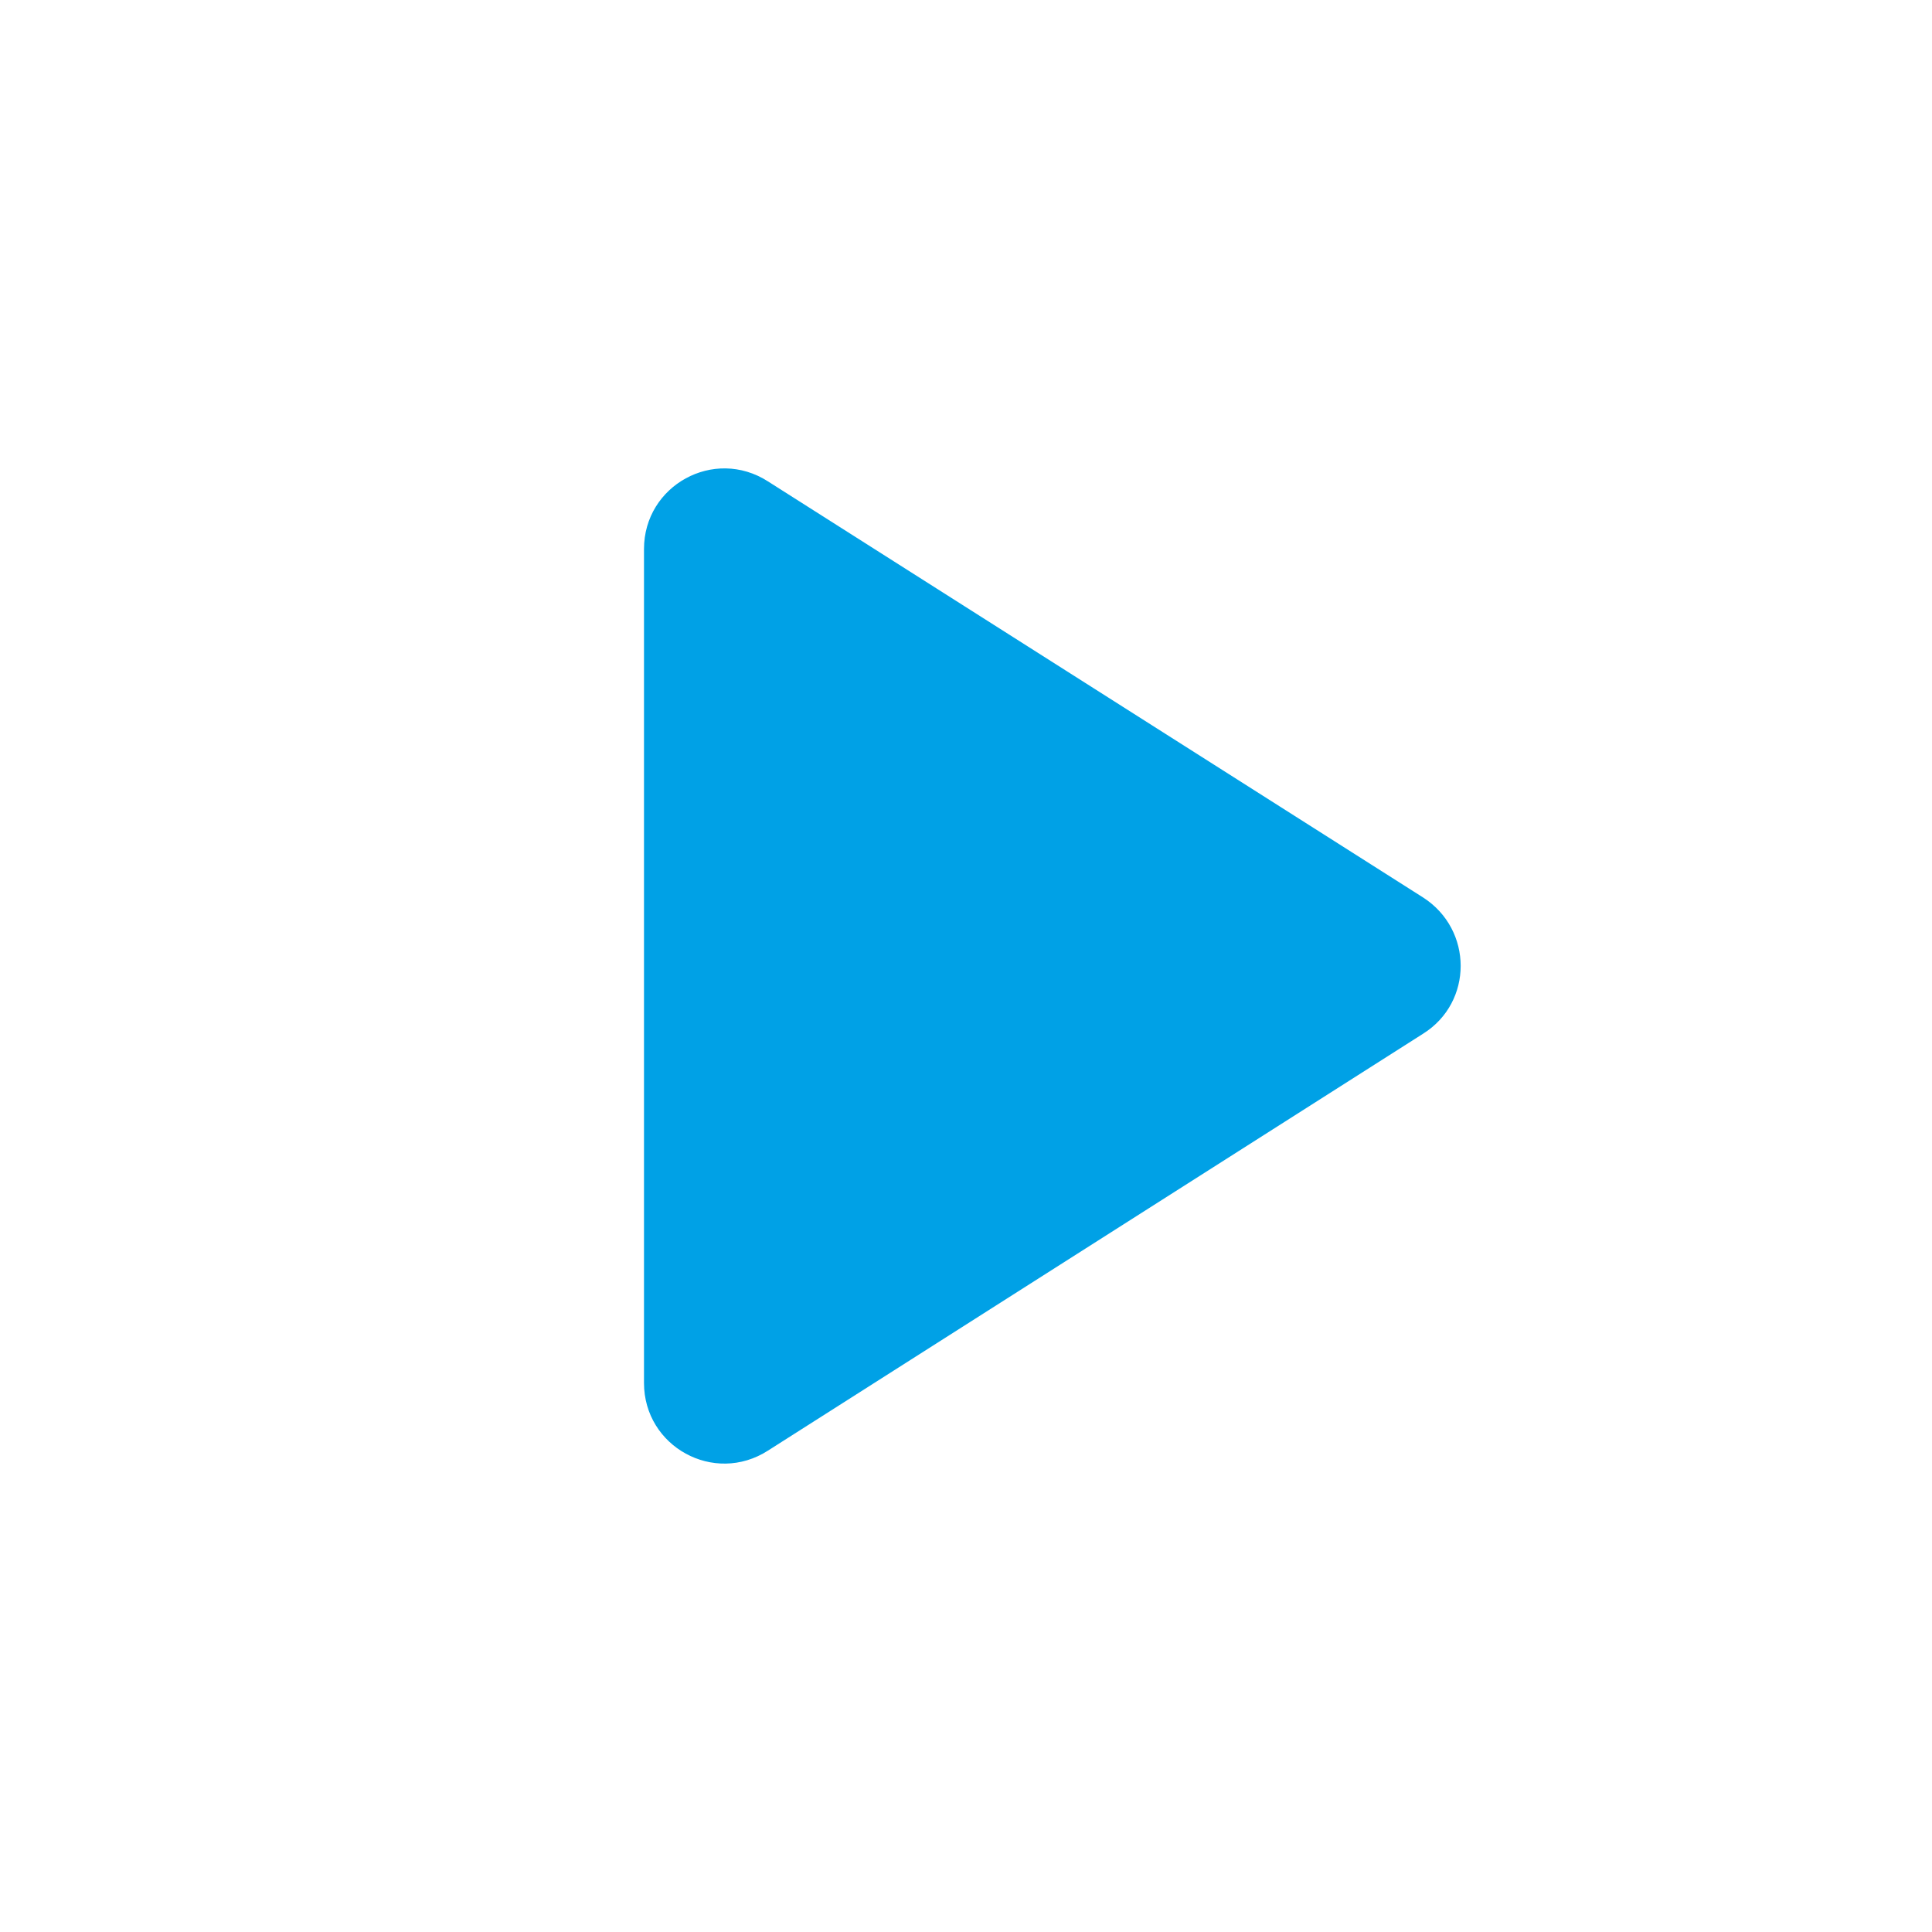
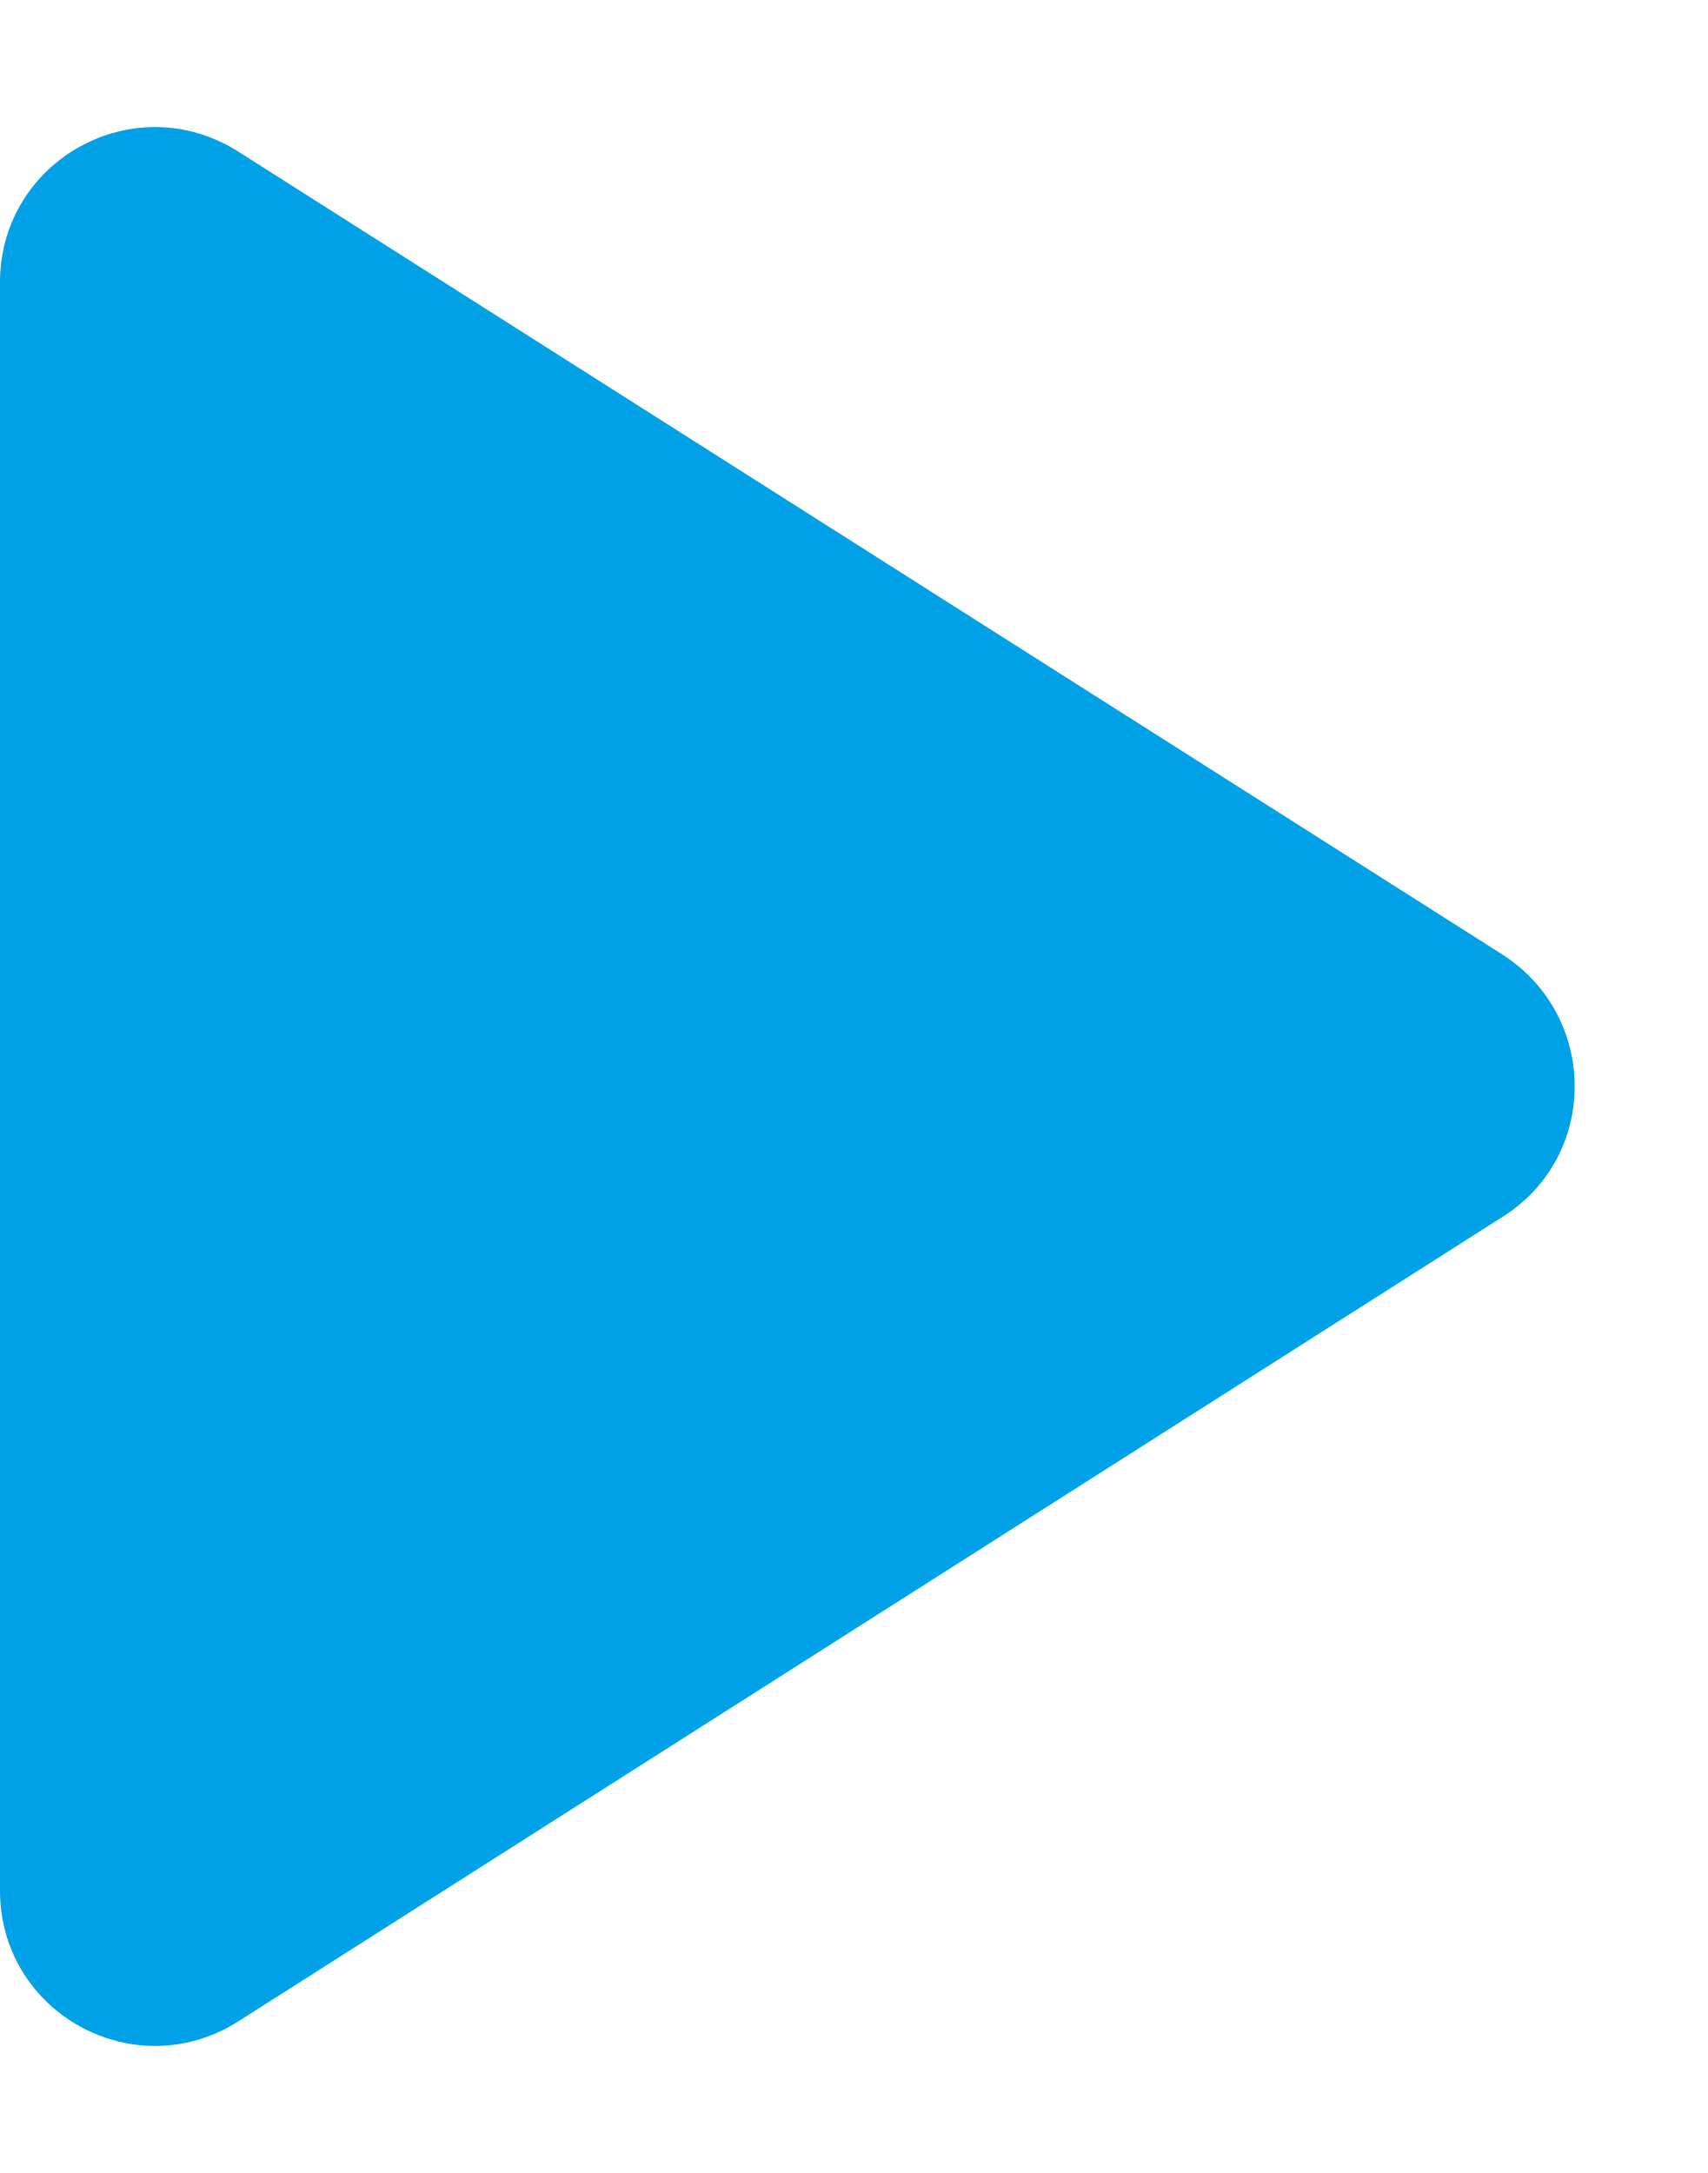
- <svg xmlns="http://www.w3.org/2000/svg" width="24" height="24" viewBox="0 0 24 24" fill="none">
-   <path d="M8 6.82V17.18C8 17.97 8.87 18.45 9.54 18.02L17.68 12.84C18.3 12.45 18.3 11.55 17.68 11.15L9.54 5.98C8.87 5.55 8 6.03 8 6.82Z" fill="#00A1E6" />
+ <svg xmlns="http://www.w3.org/2000/svg" width="11" height="14" viewBox="0 0 11 14" fill="none">
+   <path d="M0 1.82V12.18C0 12.97 0.87 13.45 1.54 13.02L9.68 7.84C10.3 7.45 10.3 6.55 9.68 6.15L1.54 0.98C0.87 0.55 0 1.03 0 1.82Z" fill="#00A1E6" />
</svg>
